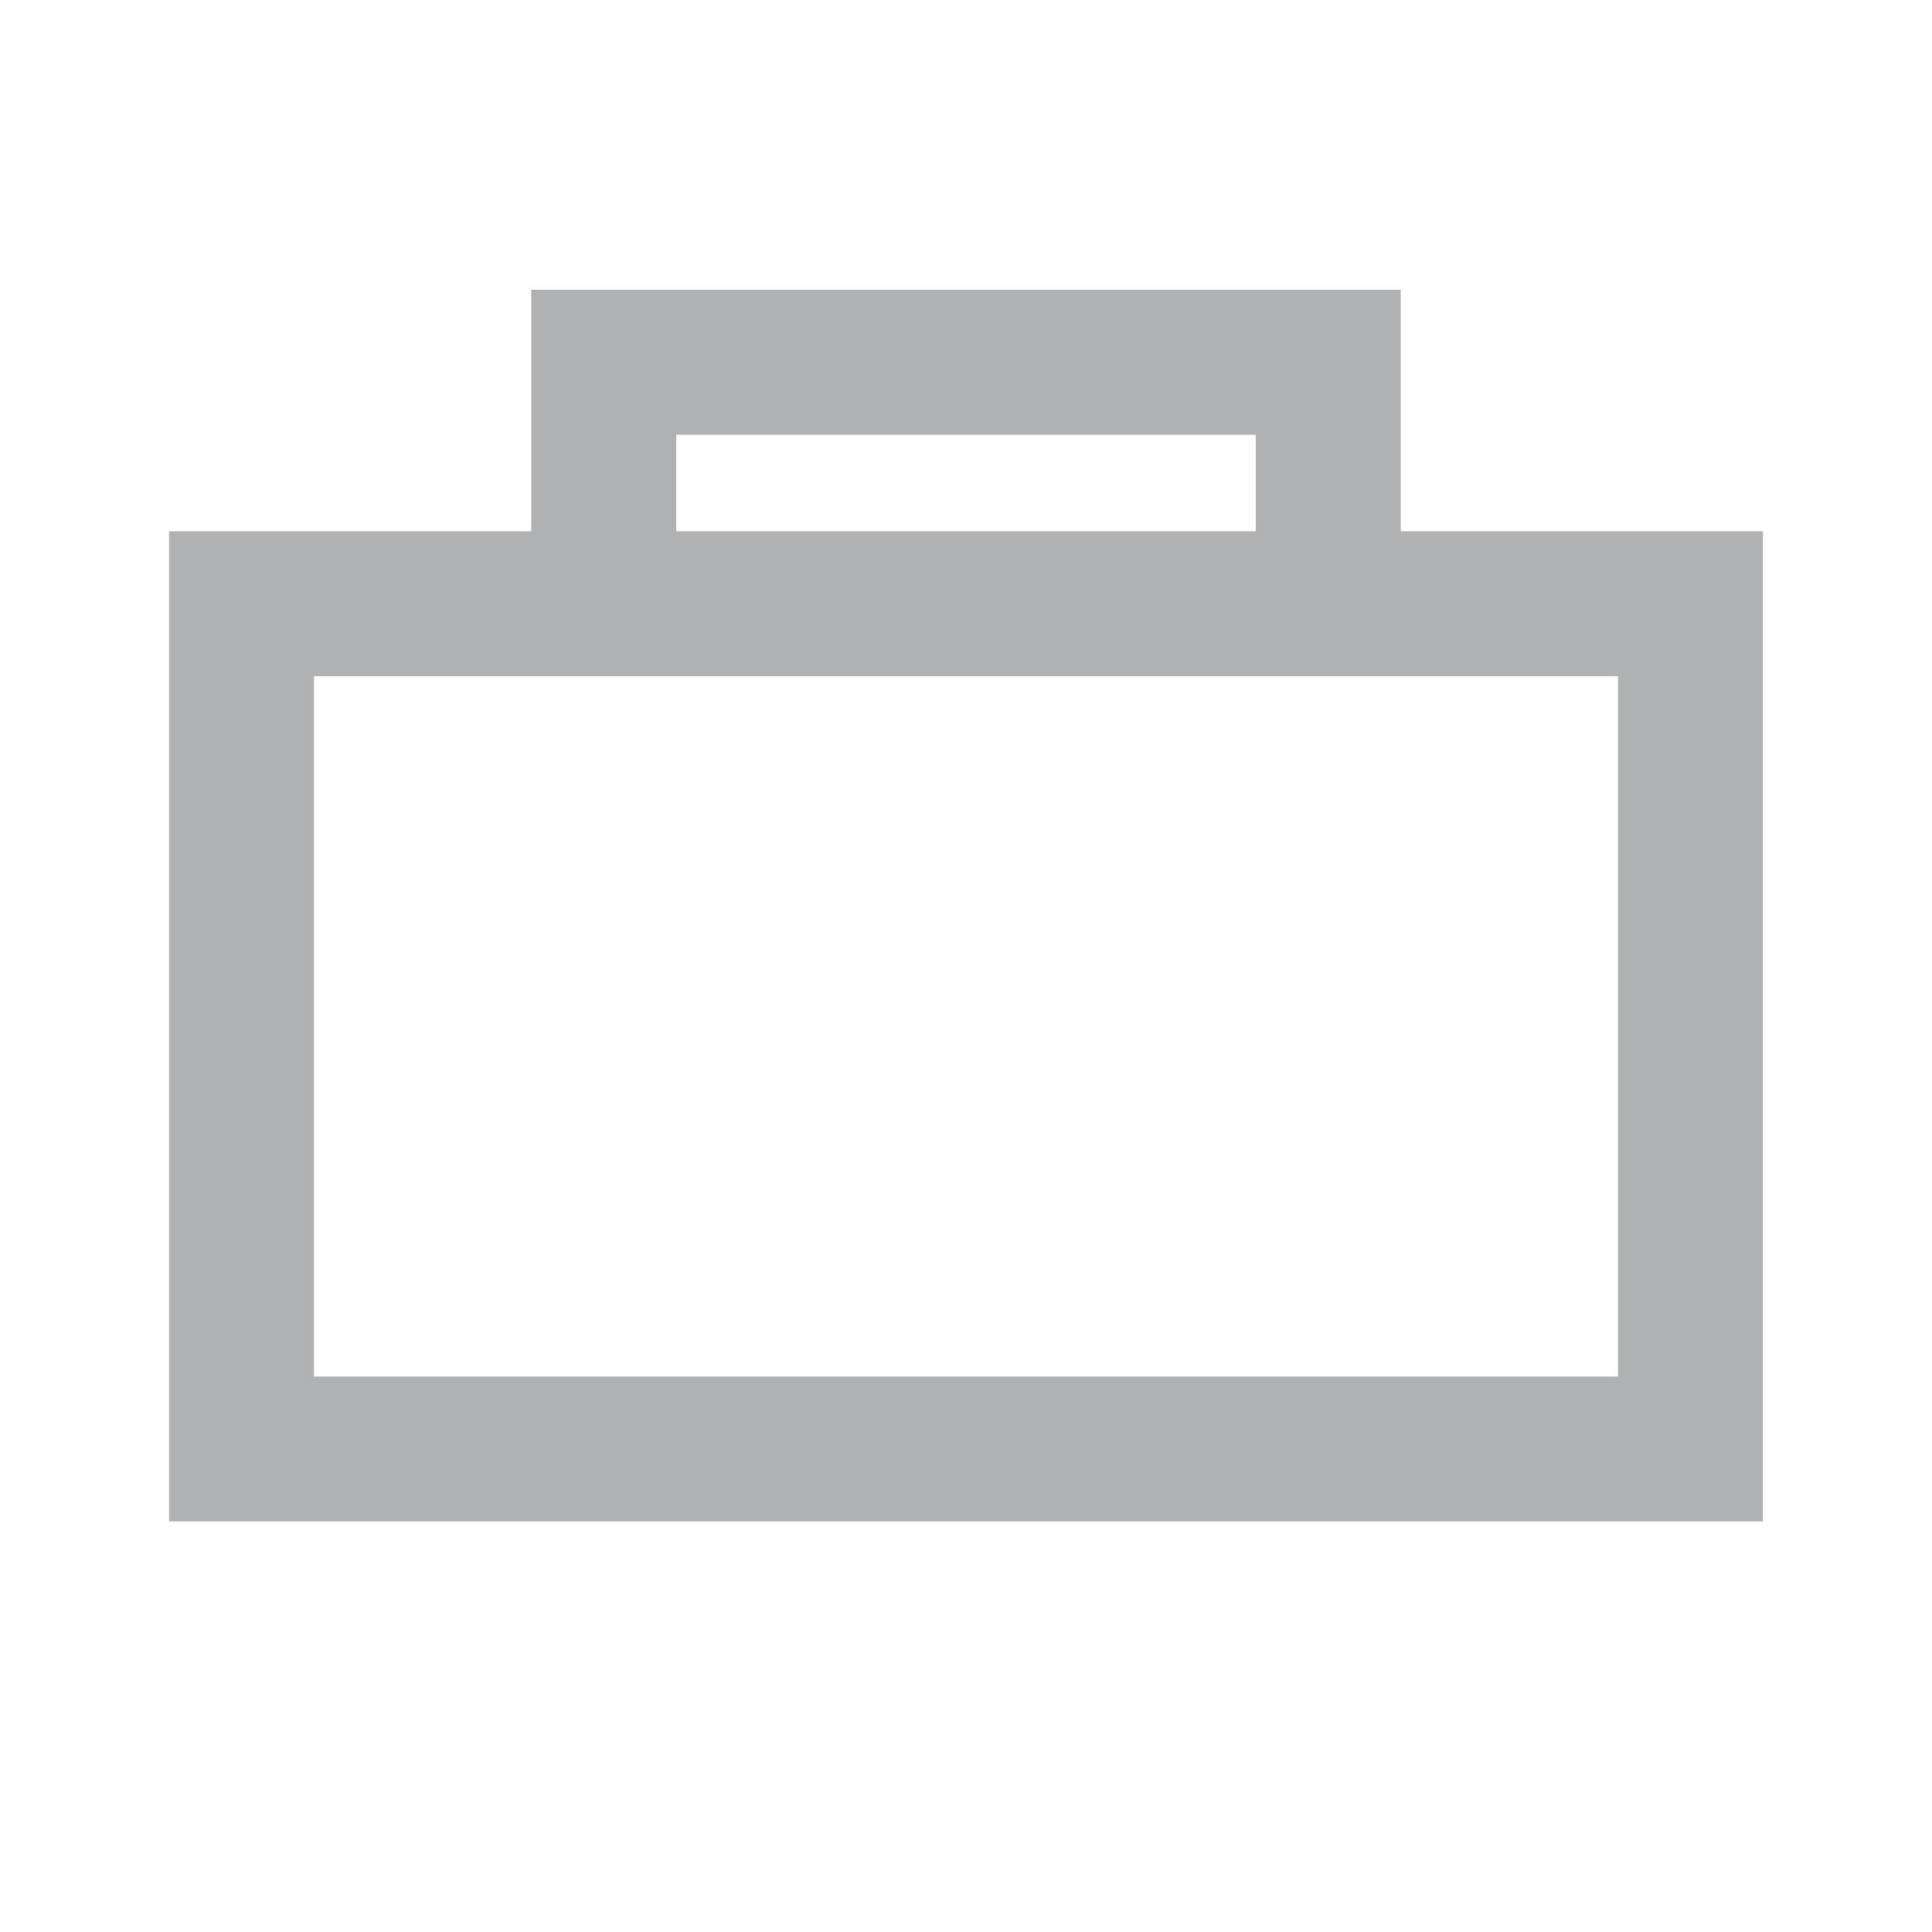
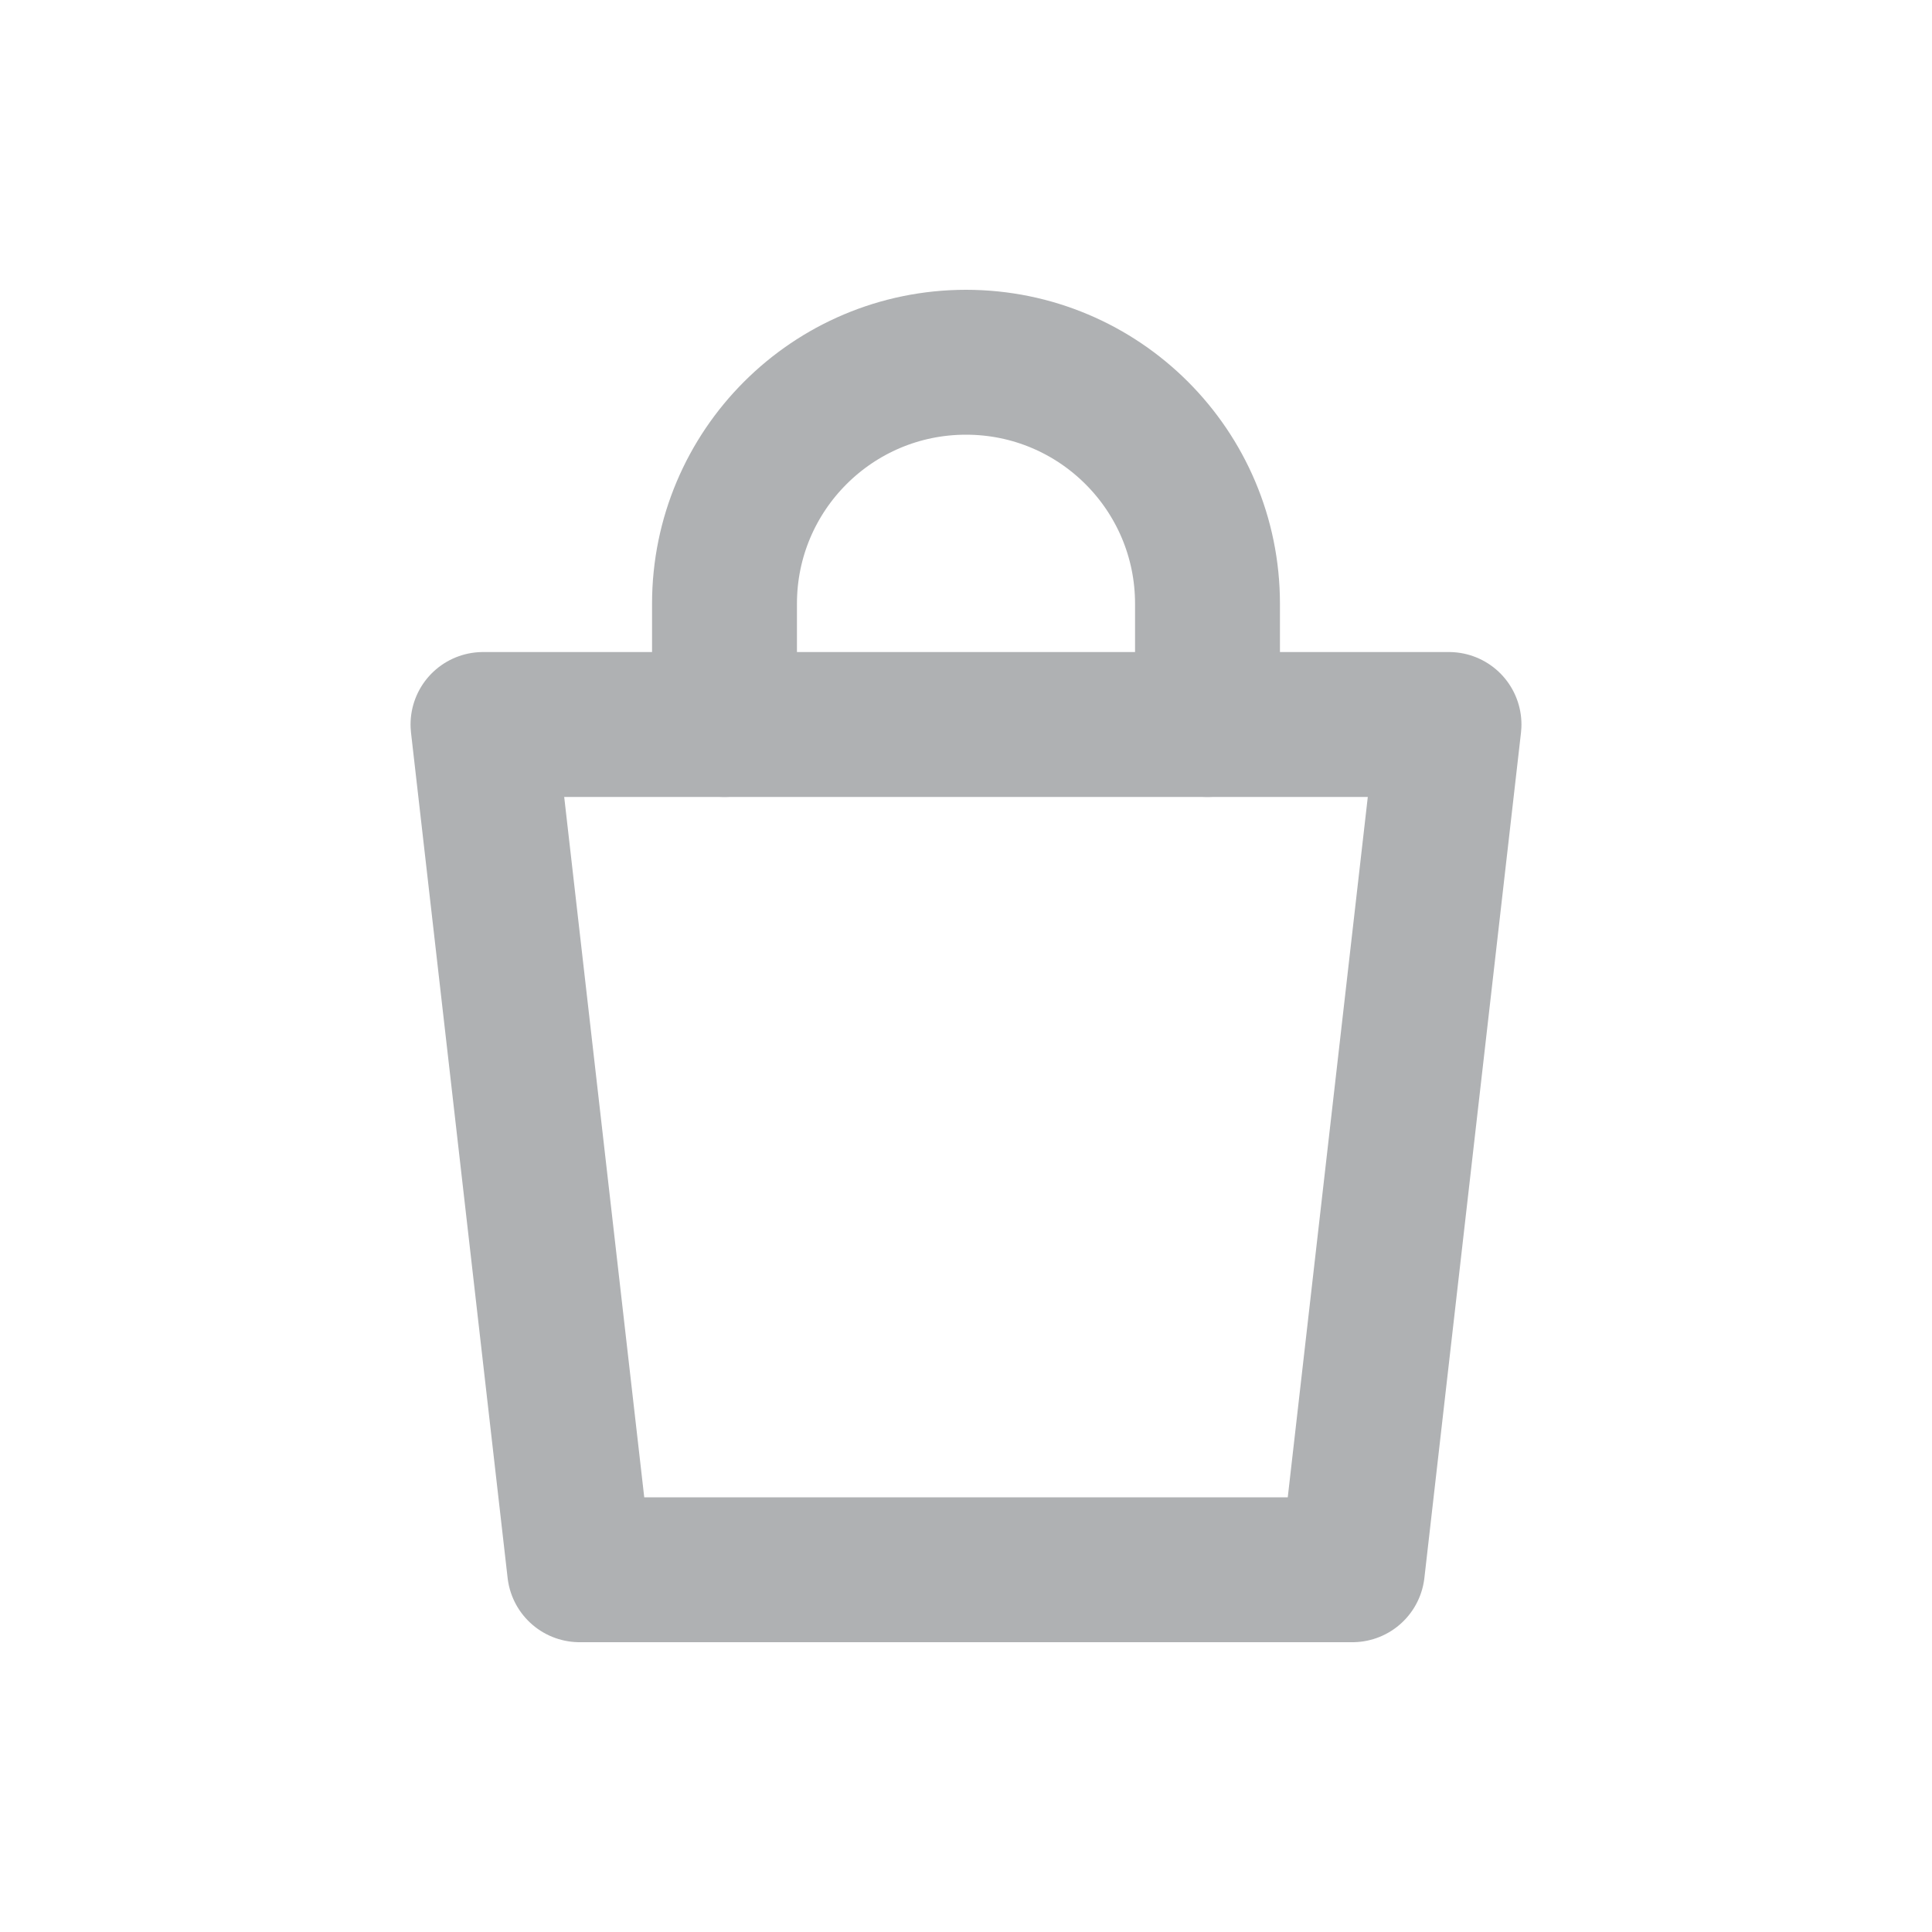
<svg xmlns="http://www.w3.org/2000/svg" viewBox="0 0 16 16" fill="none">
-   <path d="M2 5h12v7H2V5Z" stroke="#AFB1B3" stroke-width="1.2" />
-   <path d="M5 5V3h6v2" stroke="#AFB1B3" stroke-width="1.2" stroke-linecap="round" />
+   <path d="M4 6h8l-.8 7H4.8L4 6Z" stroke="#AFB1B3" stroke-width="1.2" stroke-linejoin="round" />
+   <path d="M6 6V5a2 2 0 0 1 4 0v1" stroke="#AFB1B3" stroke-width="1.2" stroke-linecap="round" />
</svg>
